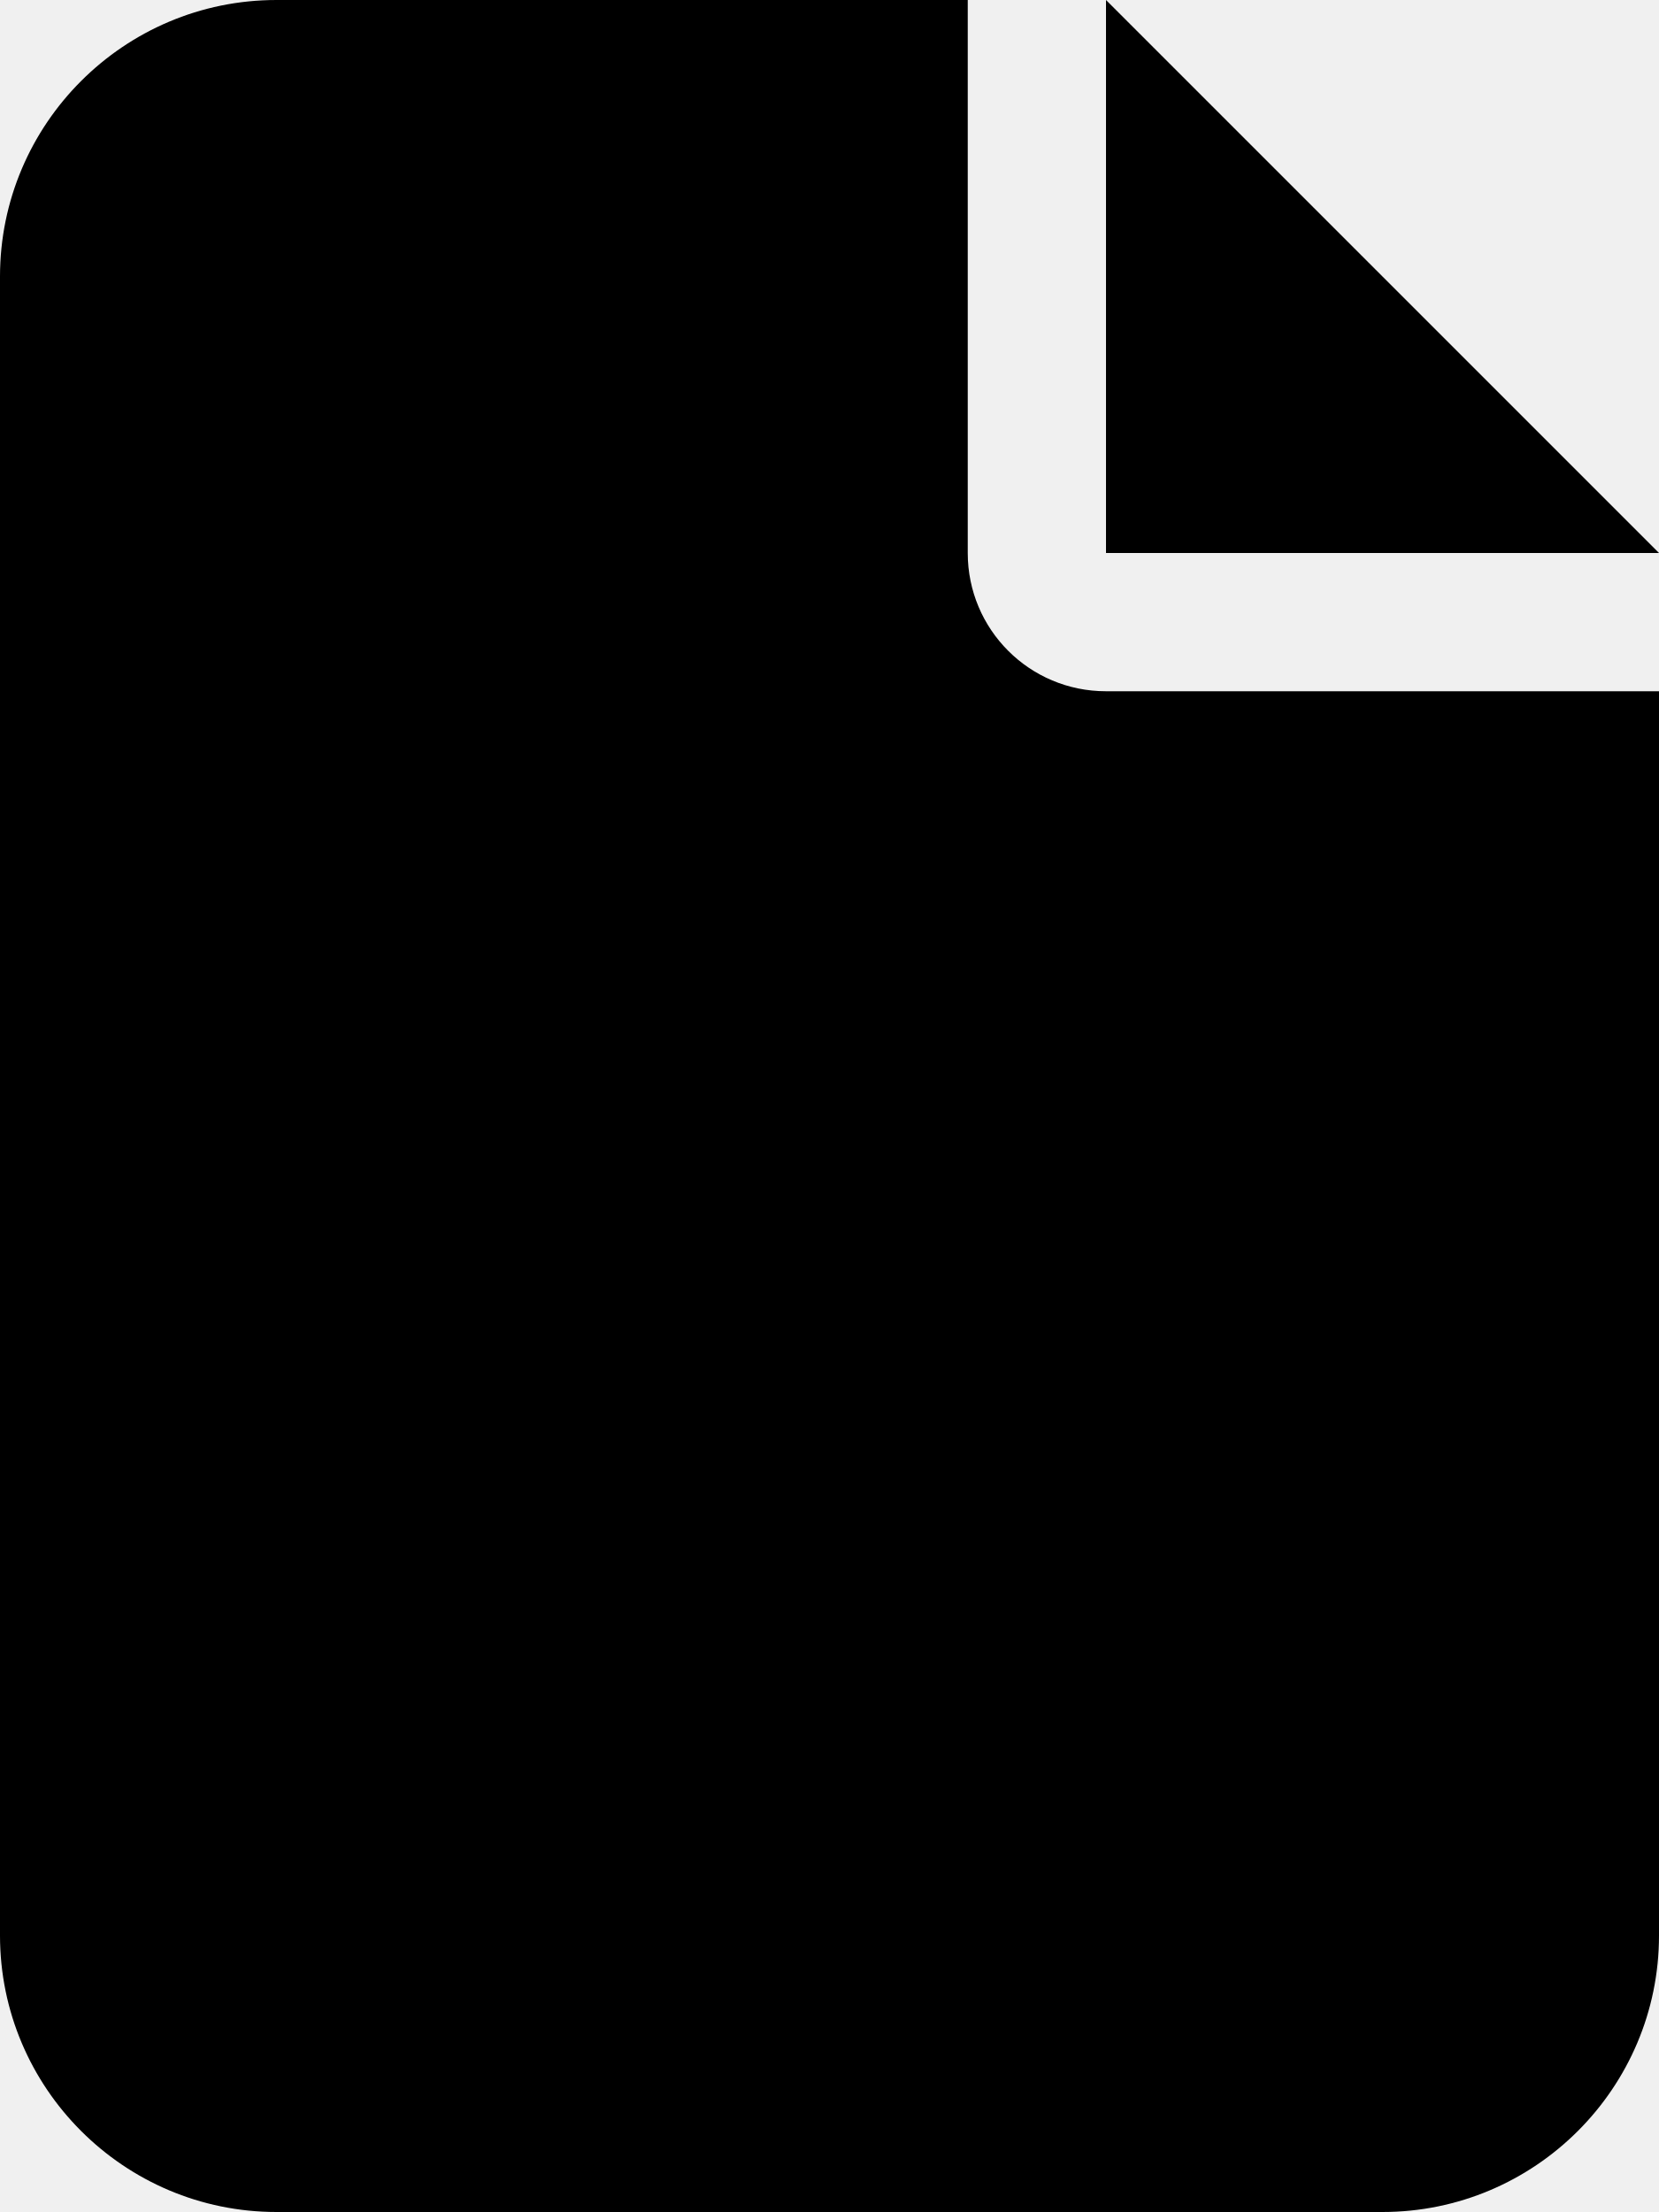
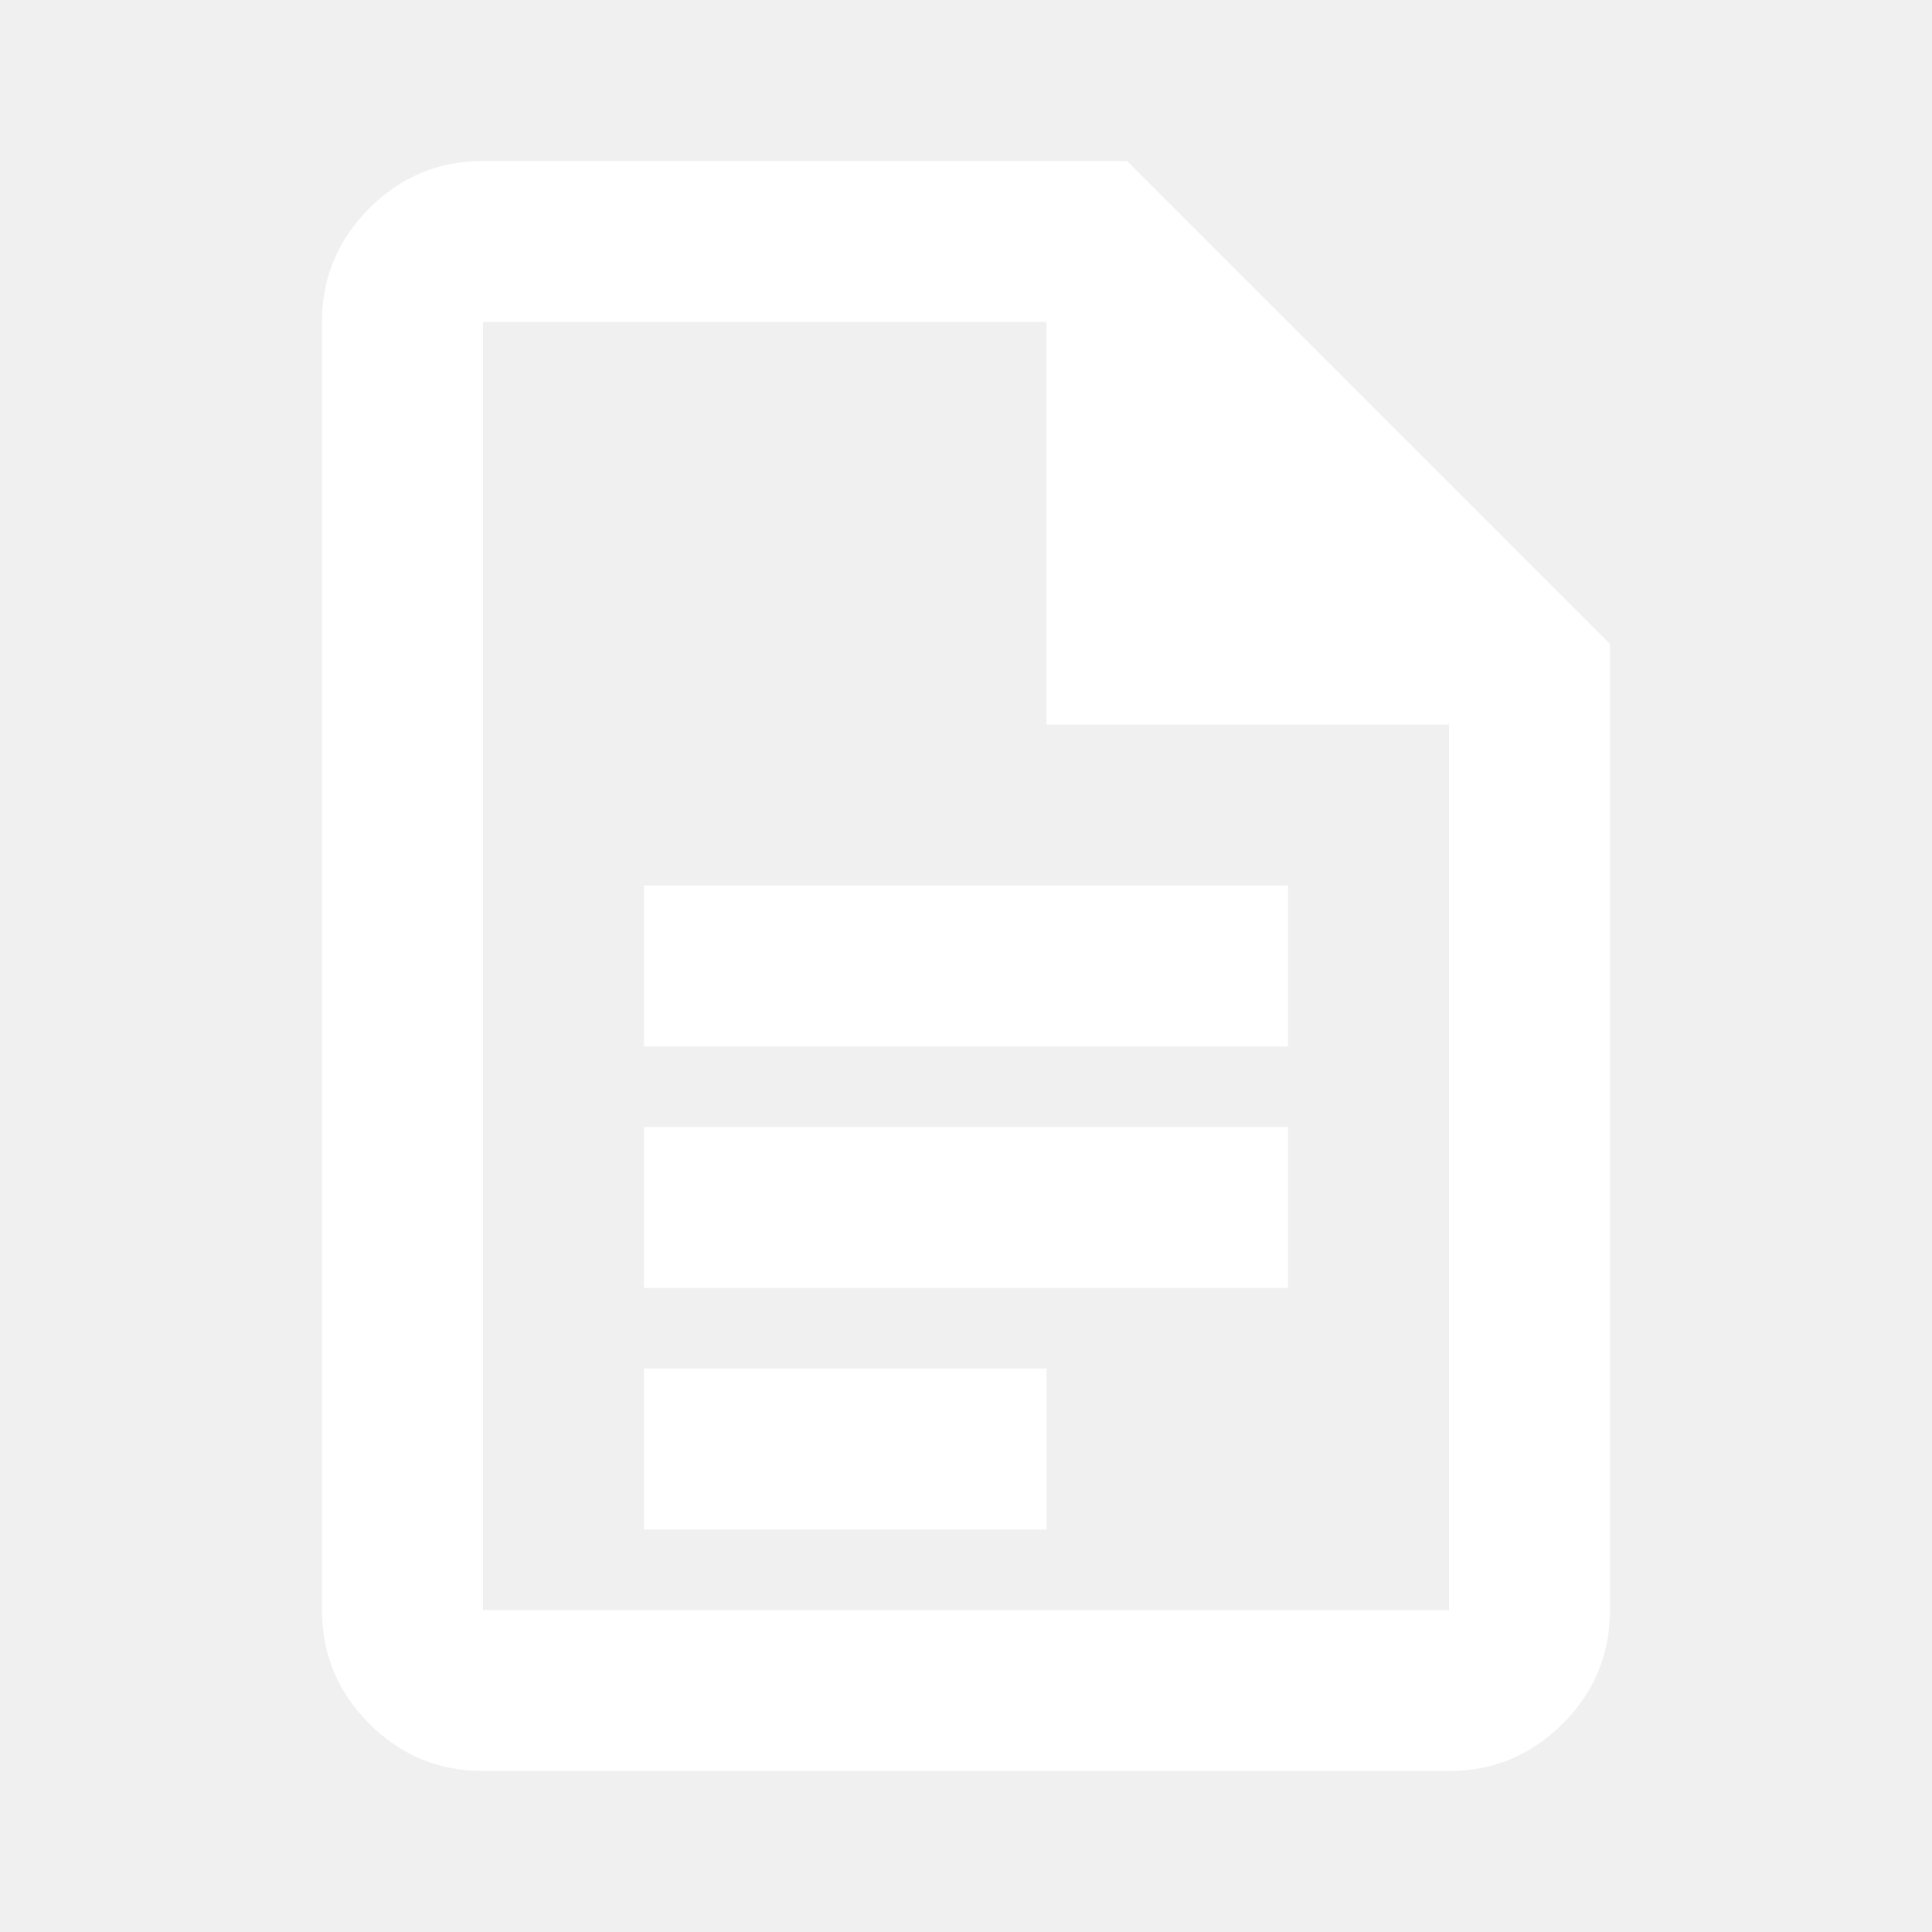
- <svg xmlns="http://www.w3.org/2000/svg" viewBox="0 0 384 512">
-   <path d="M0 64C0 28.7 28.7 0 64 0L224 0l0 128c0 17.7 14.3 32 32 32l128 0 0 288c0 35.3-28.7 64-64 64L64 512c-35.3 0-64-28.7-64-64L0 64zm384 64l-128 0L256 0 384 128z" />
+ <svg xmlns="http://www.w3.org/2000/svg" height="24px" viewBox="0 -960 960 960" width="24px" fill="#FFFFFF">
+   <path d="M320-440h320v-80H320v80Zm0 120h320v-80H320v80Zm0 120h200v-80H320v80ZM240-80q-33 0-56.5-23.5T160-160v-640q0-33 23.5-56.5T240-880h320l240 240v480q0 33-23.5 56.5T720-80H240Zm280-520v-200H240v640h480v-440H520ZM240-800v200-200 640-640Z" />
</svg>
